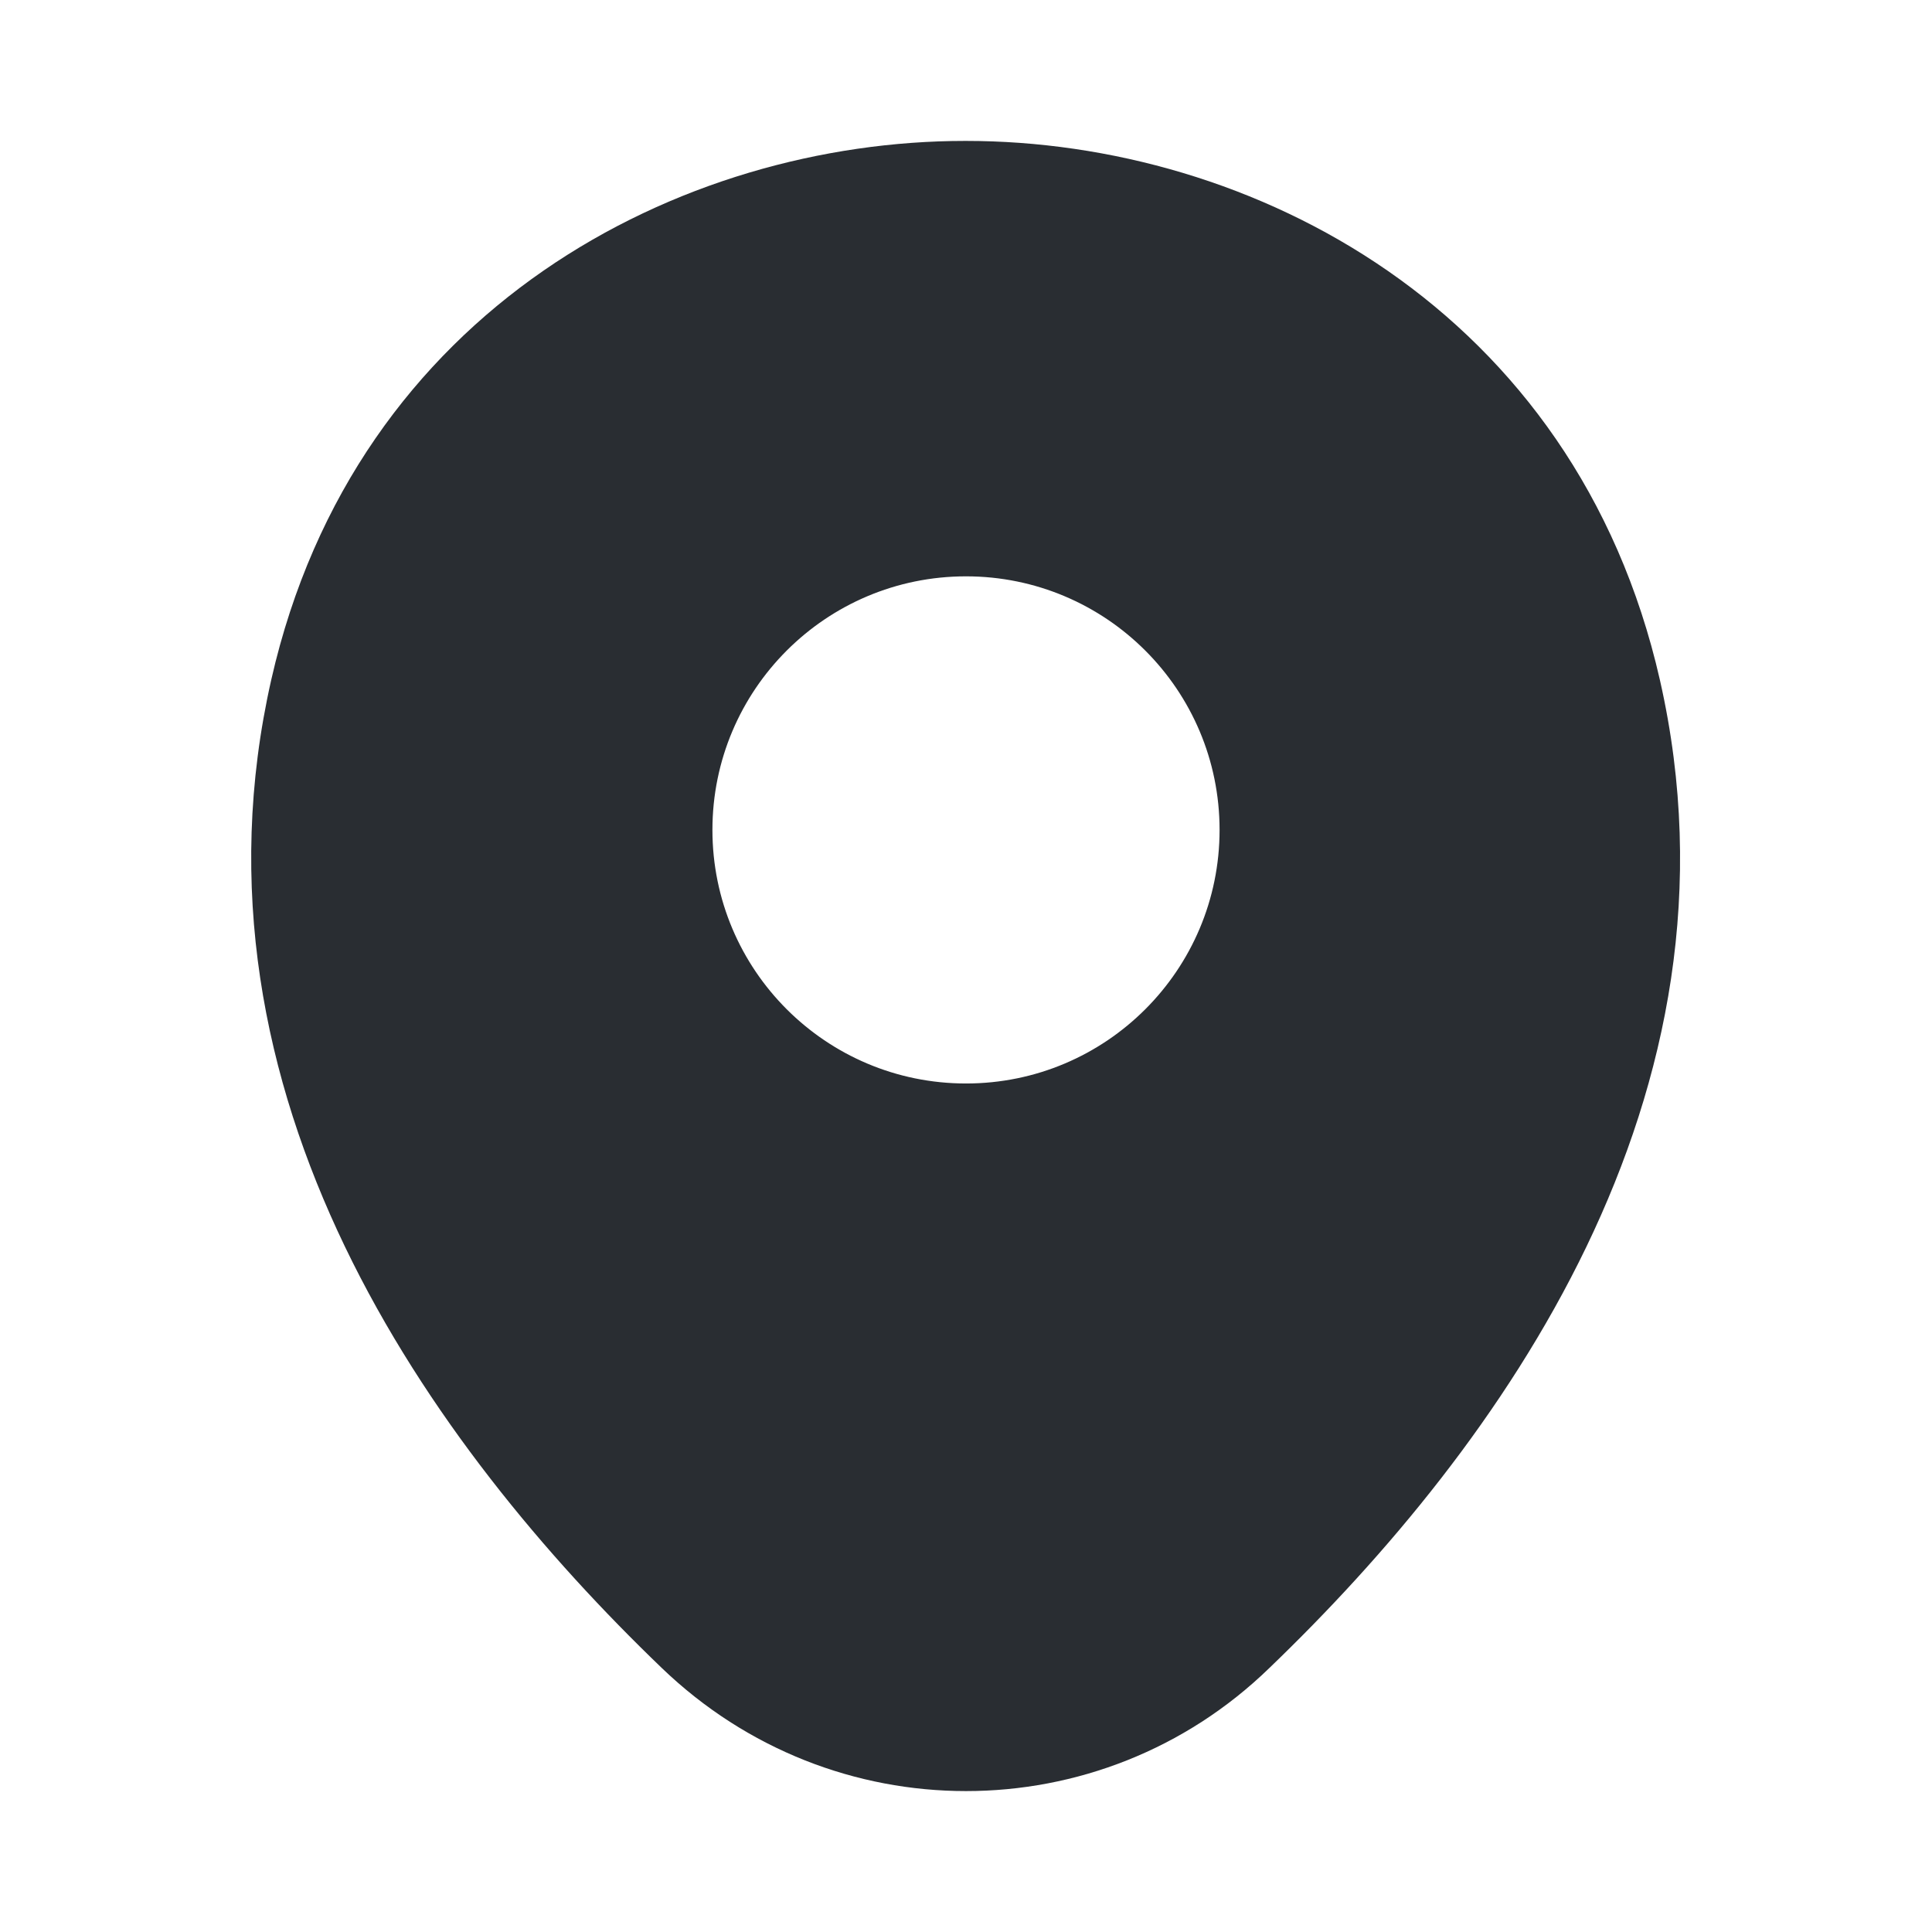
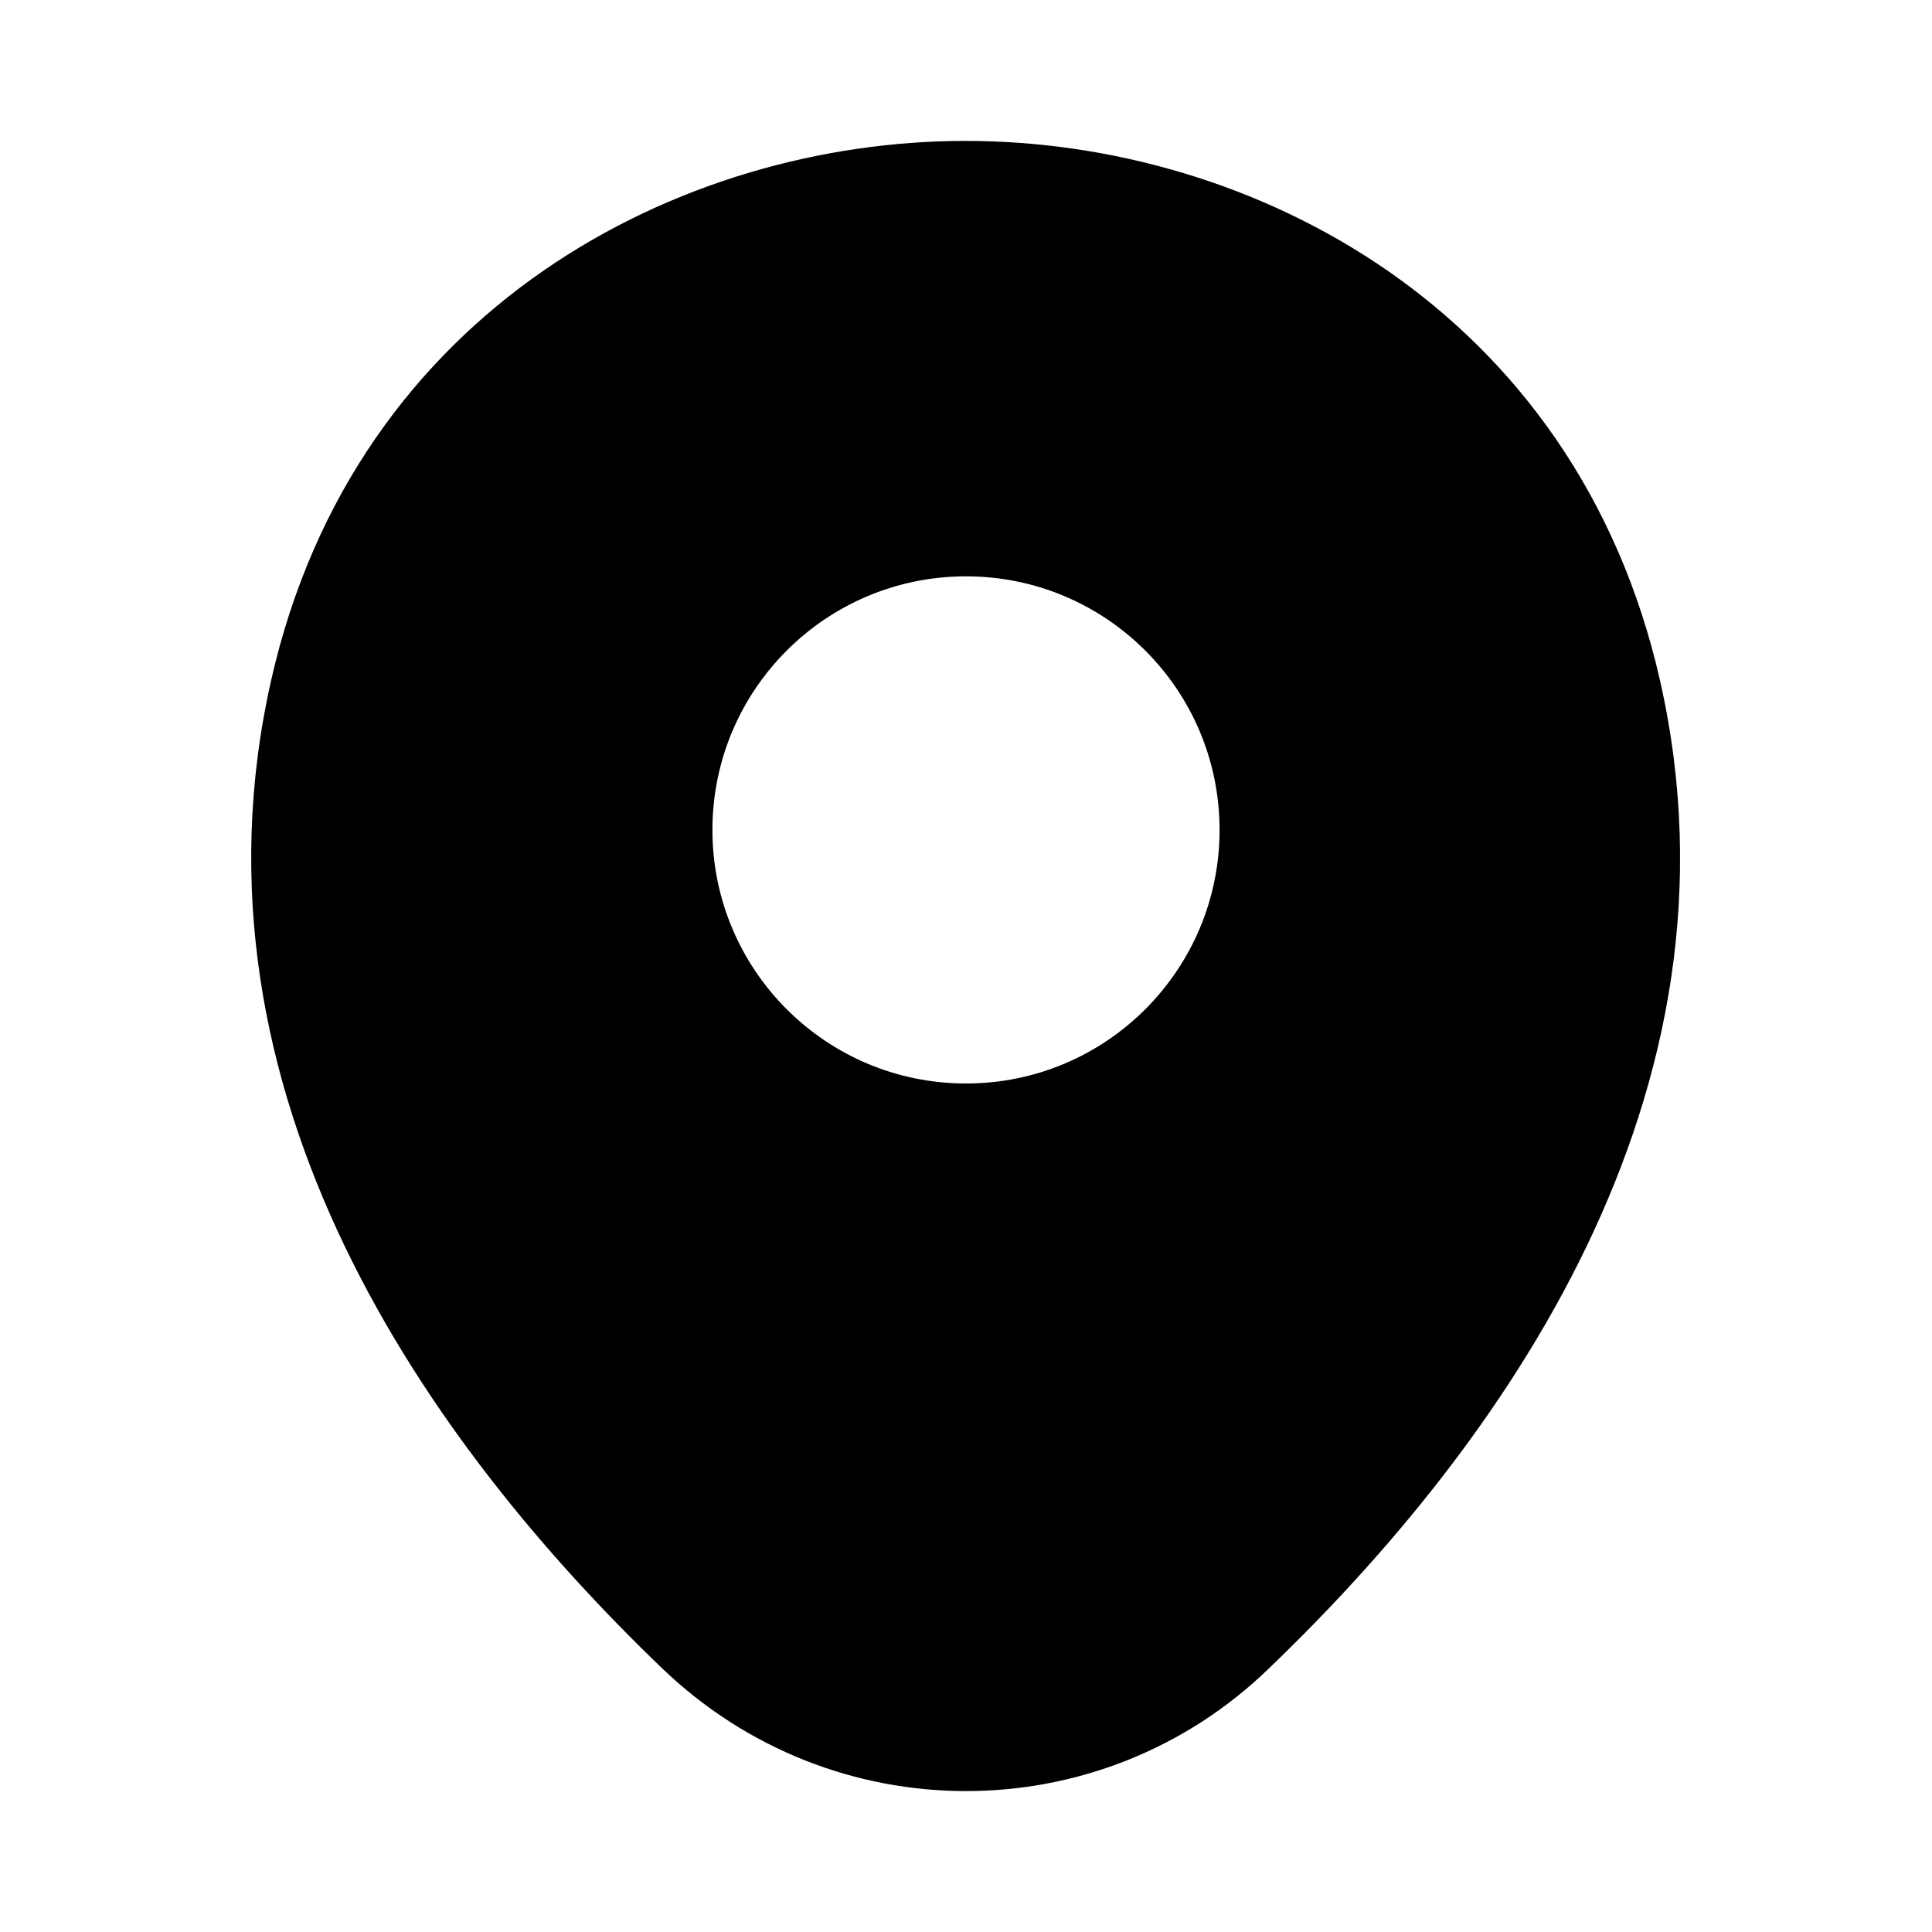
<svg xmlns="http://www.w3.org/2000/svg" width="16" height="16" viewBox="0 0 16 16" fill="none">
-   <path d="M13.747 5.633C13.047 2.553 10.36 1.167 8 1.167C8 1.167 8 1.167 7.993 1.167C5.64 1.167 2.947 2.547 2.247 5.627C1.467 9.067 3.573 11.98 5.48 13.813C6.187 14.493 7.093 14.833 8 14.833C8.907 14.833 9.813 14.493 10.513 13.813C12.42 11.98 14.527 9.073 13.747 5.633ZM8 8.973C6.84 8.973 5.9 8.033 5.9 6.873C5.9 5.713 6.84 4.773 8 4.773C9.16 4.773 10.1 5.713 10.1 6.873C10.1 8.033 9.16 8.973 8 8.973Z" fill="#292D32" />
+   <path d="M13.747 5.633C13.047 2.553 10.36 1.167 8 1.167C8 1.167 8 1.167 7.993 1.167C5.64 1.167 2.947 2.547 2.247 5.627C1.467 9.067 3.573 11.98 5.48 13.813C6.187 14.493 7.093 14.833 8 14.833C8.907 14.833 9.813 14.493 10.513 13.813C12.42 11.98 14.527 9.073 13.747 5.633ZM8 8.973C6.84 8.973 5.9 8.033 5.9 6.873C5.9 5.713 6.84 4.773 8 4.773C9.16 4.773 10.1 5.713 10.1 6.873C10.1 8.033 9.16 8.973 8 8.973Z" fill="currentColor" />
</svg>
